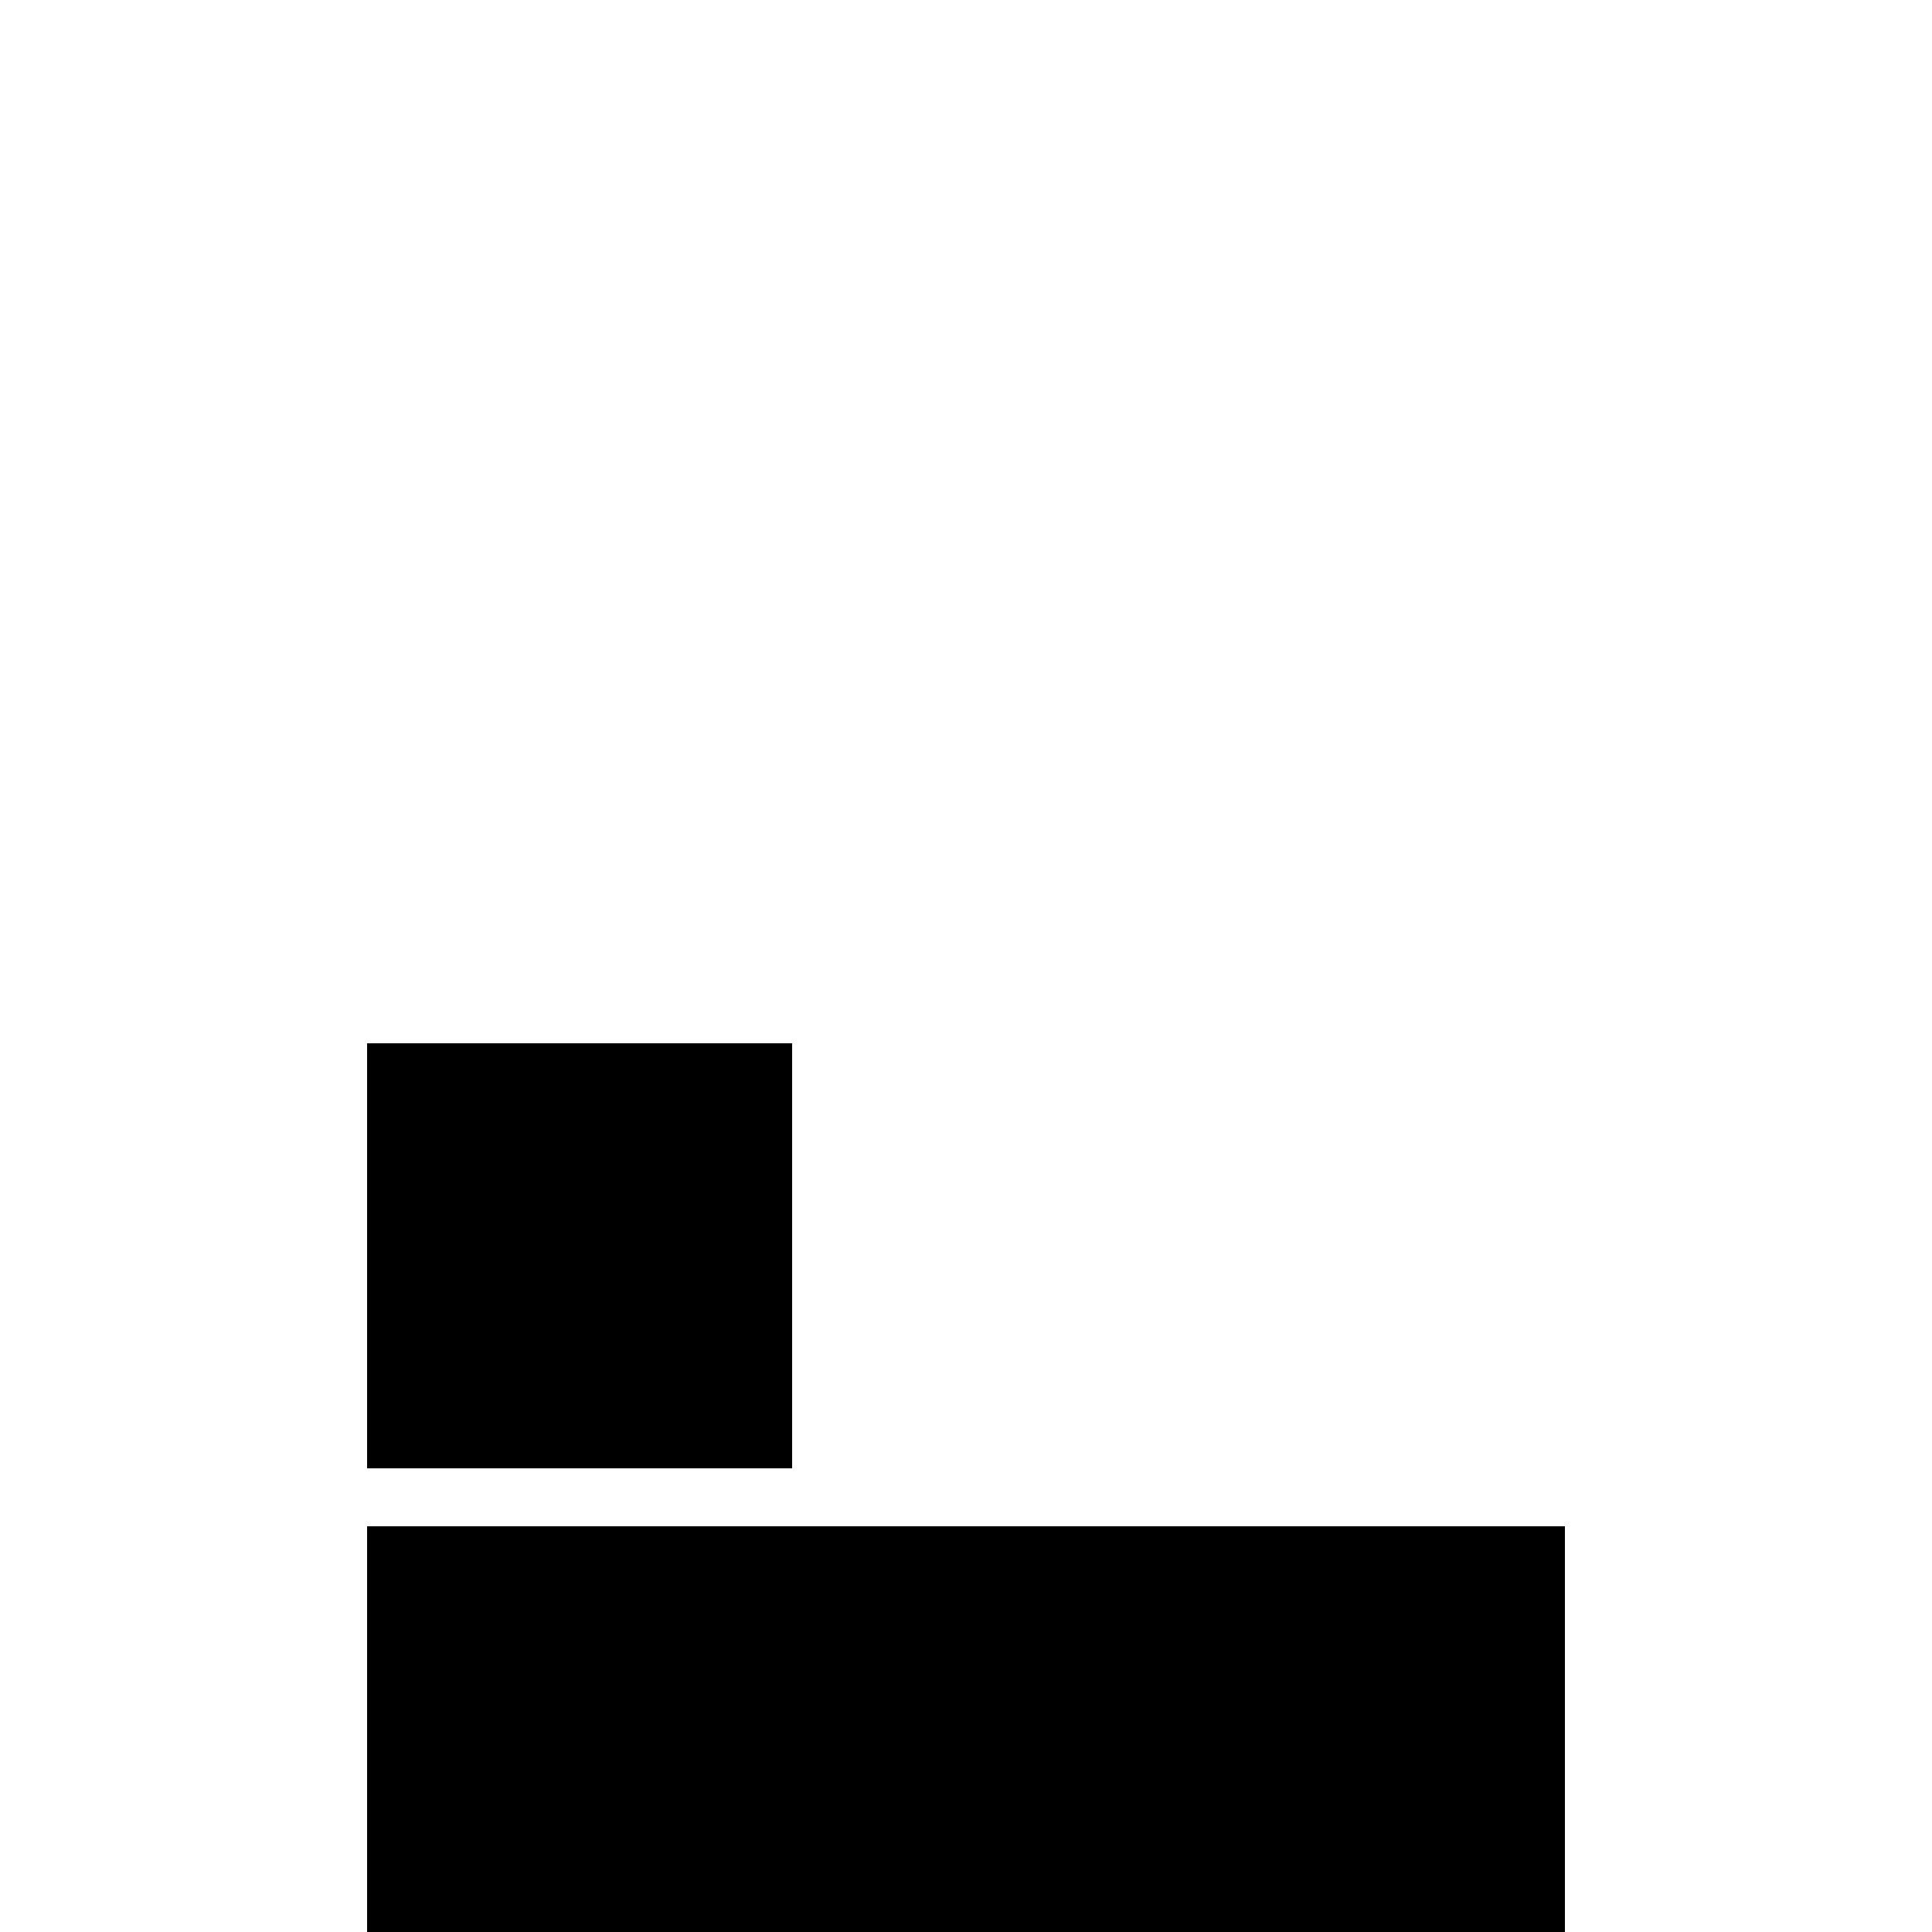
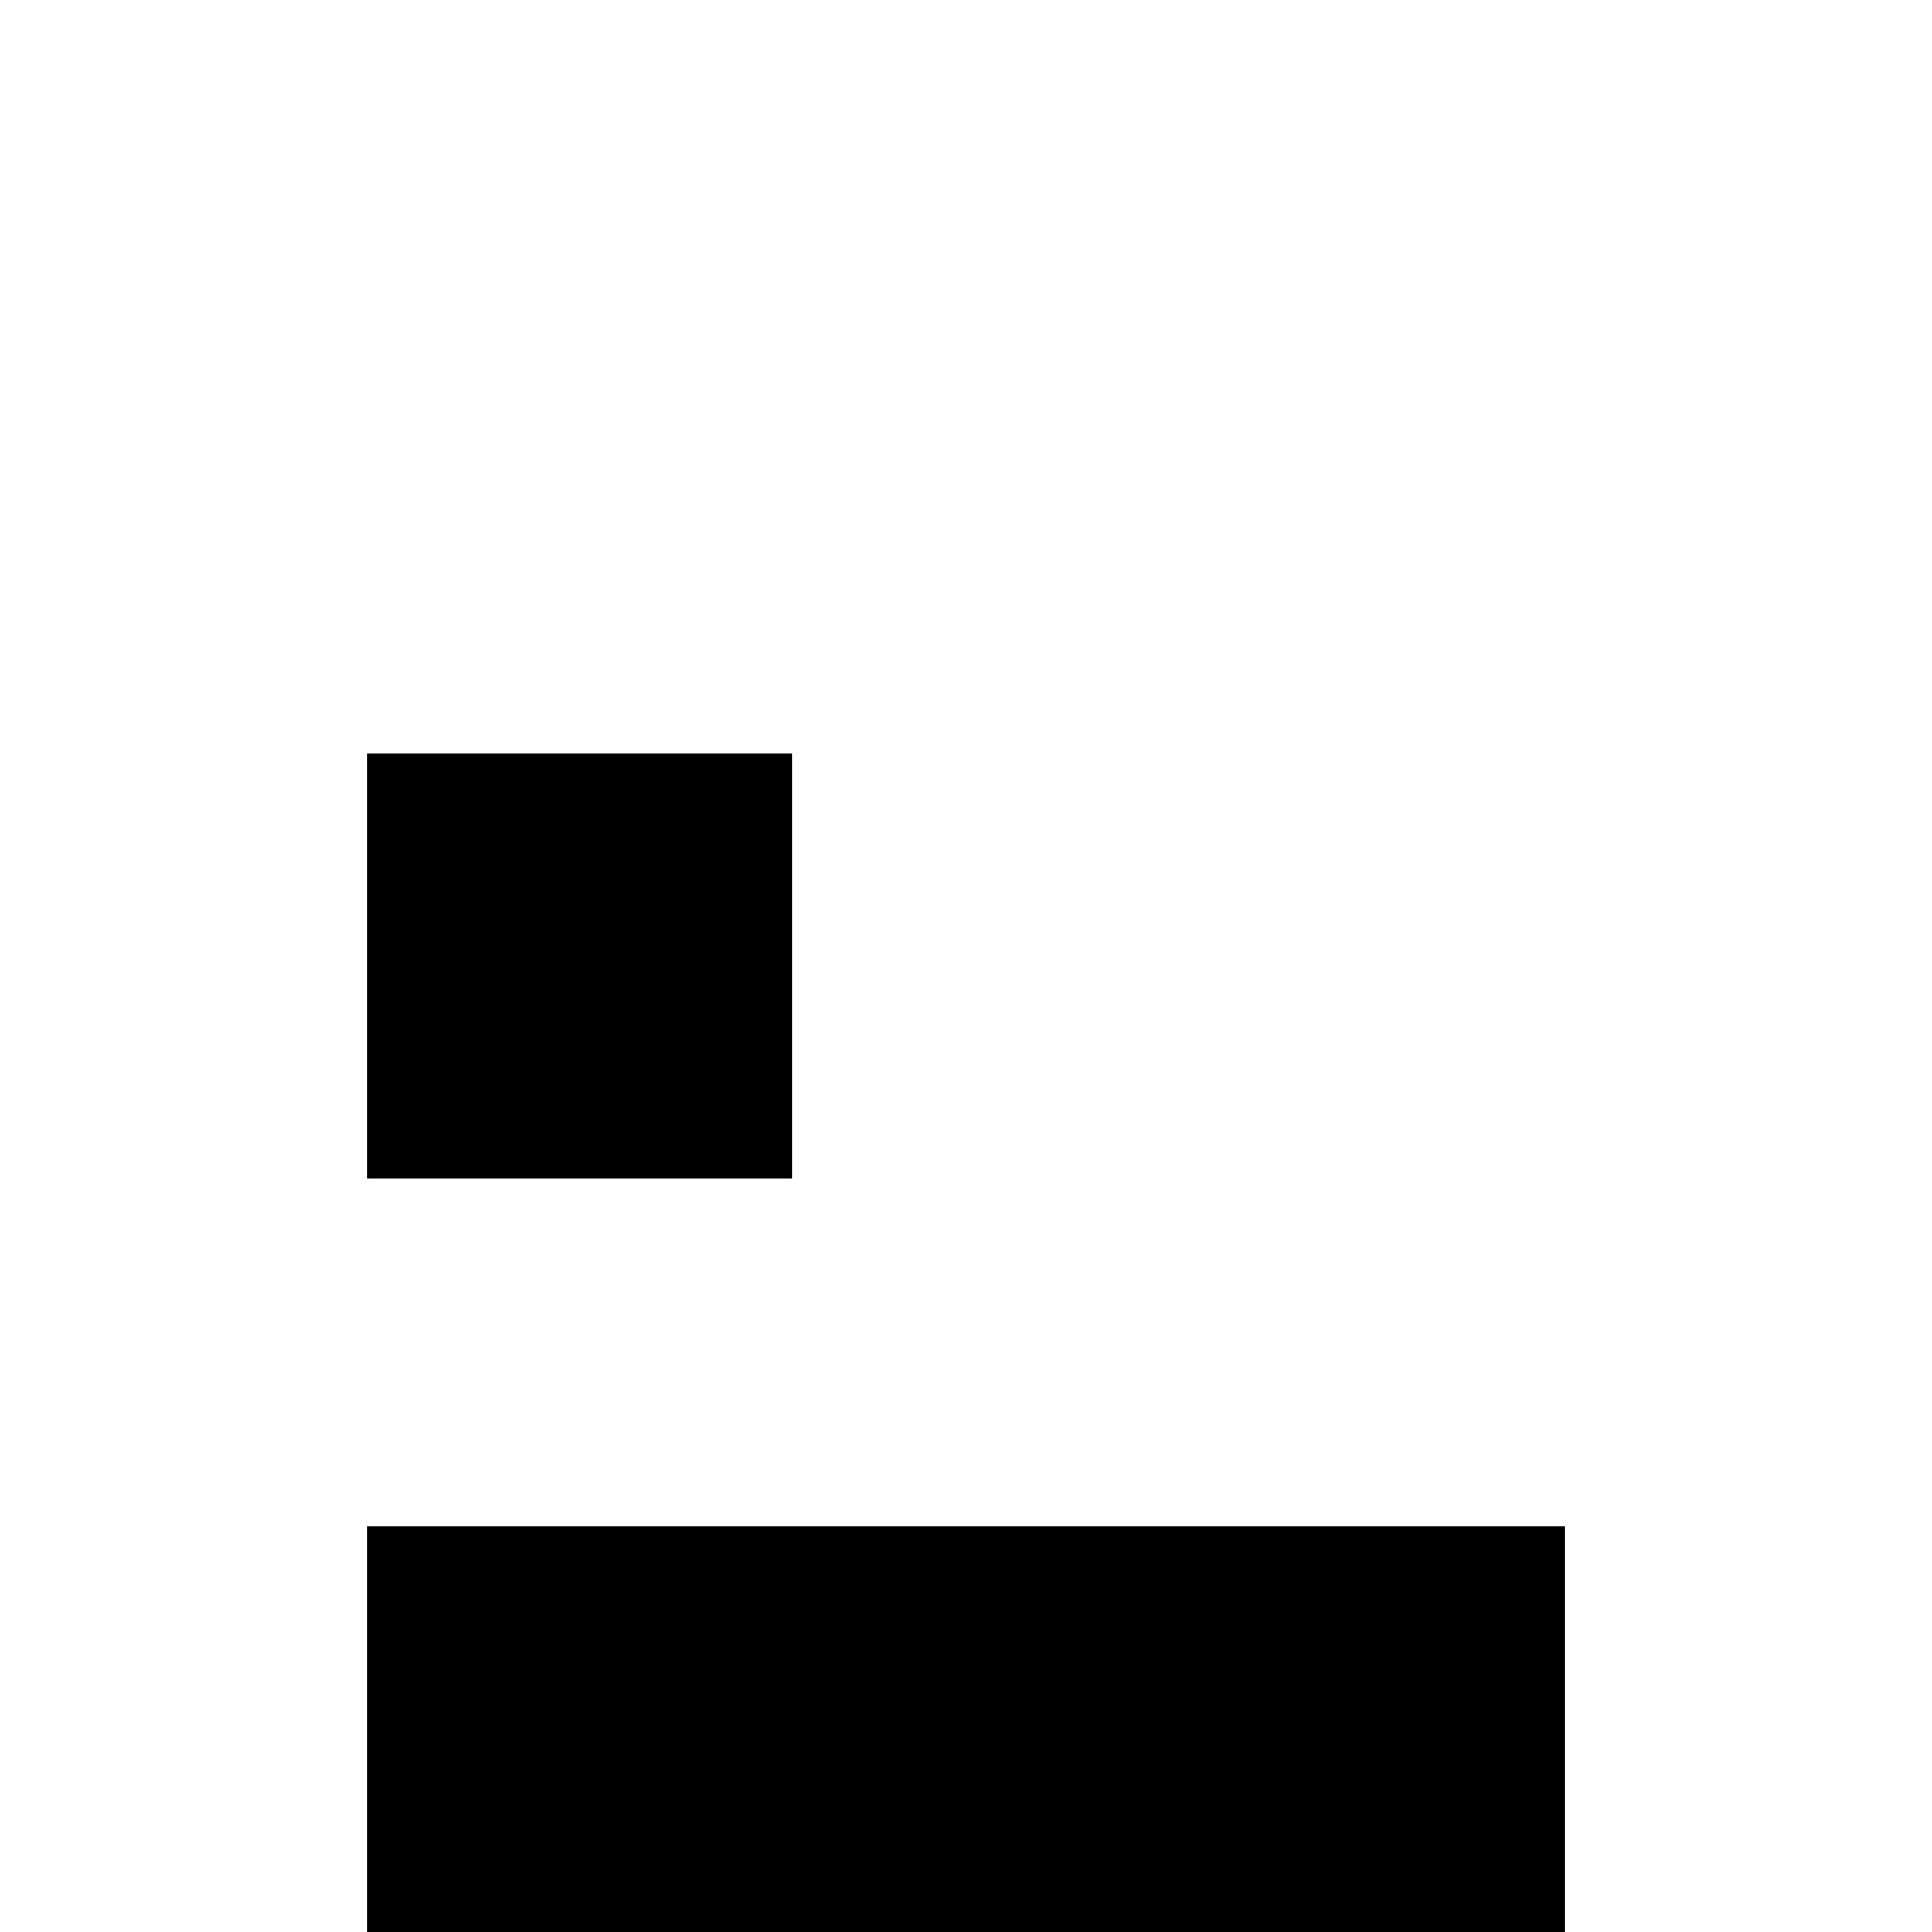
<svg xmlns="http://www.w3.org/2000/svg" viewBox="0 0 50 50" fill="transparent">
-   <rect x="10" y="27.5" width="10" height="10" stroke="#000000" fill="#000000" />
+   <rect x="10" y="20" width="10" height="10" stroke="#000000" fill="#000000" />
  <rect x="10" y="40" width="30" height="10" stroke="#000000" fill="#000000" />
</svg>
